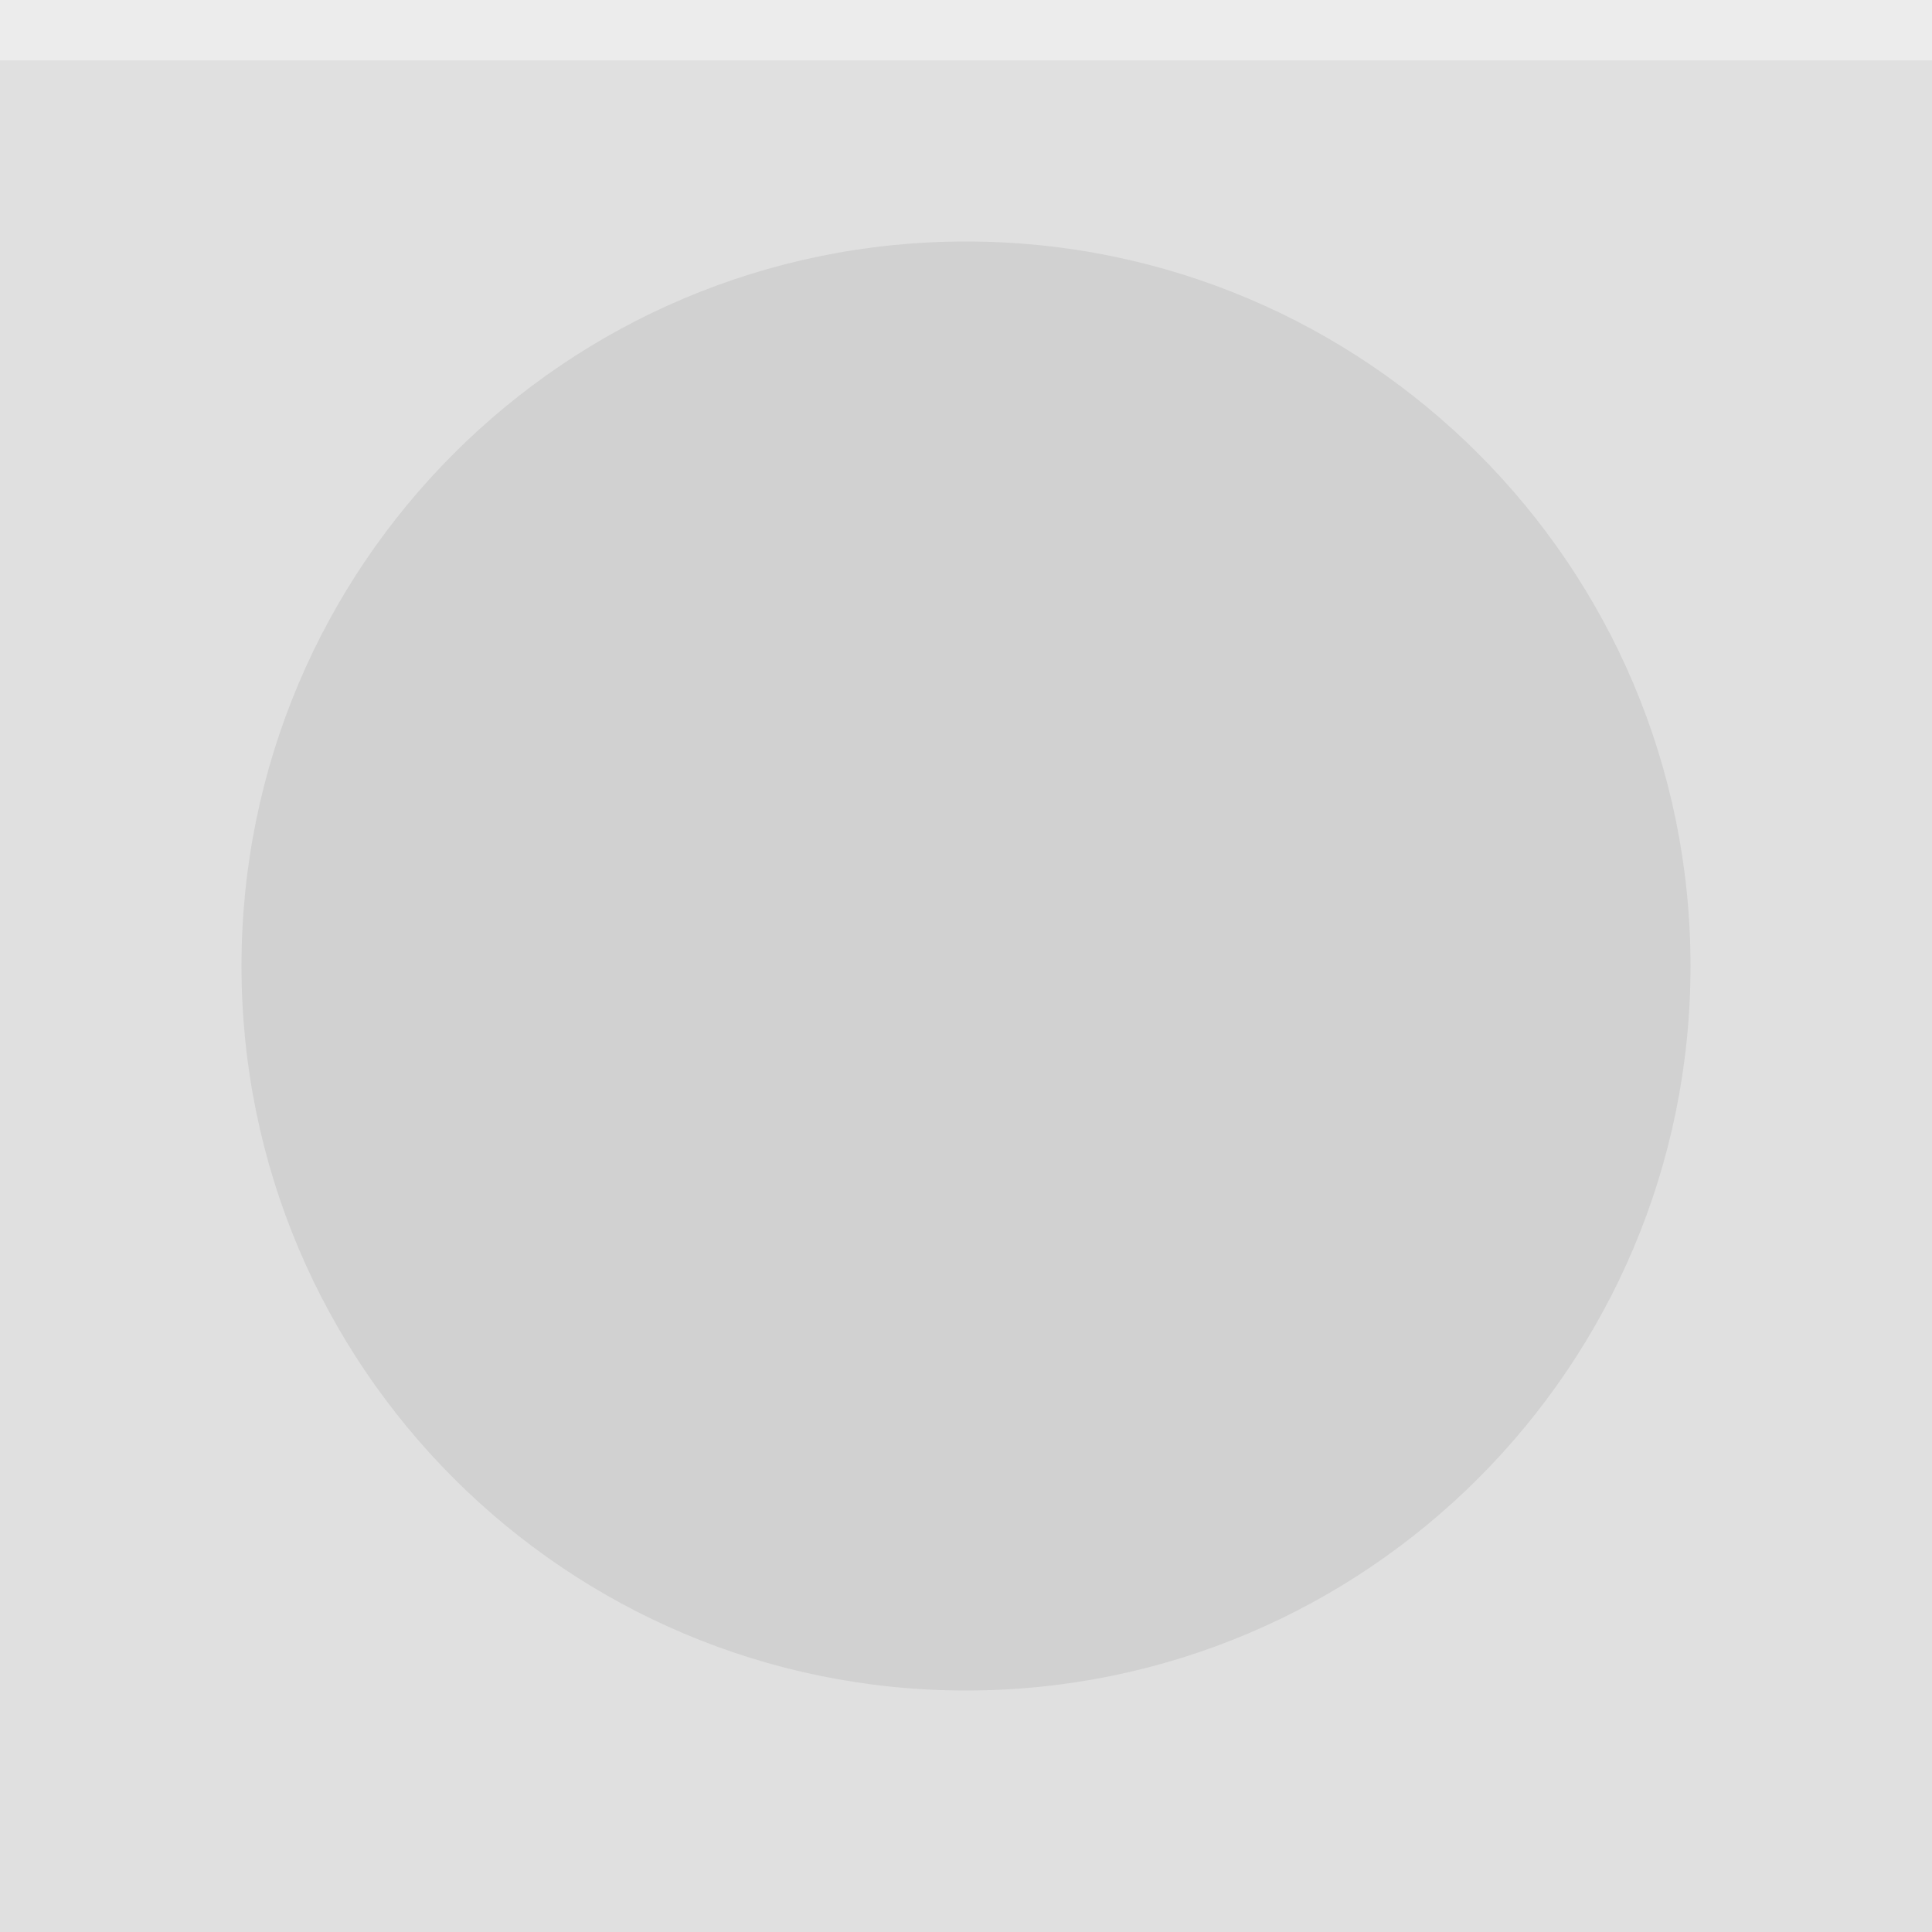
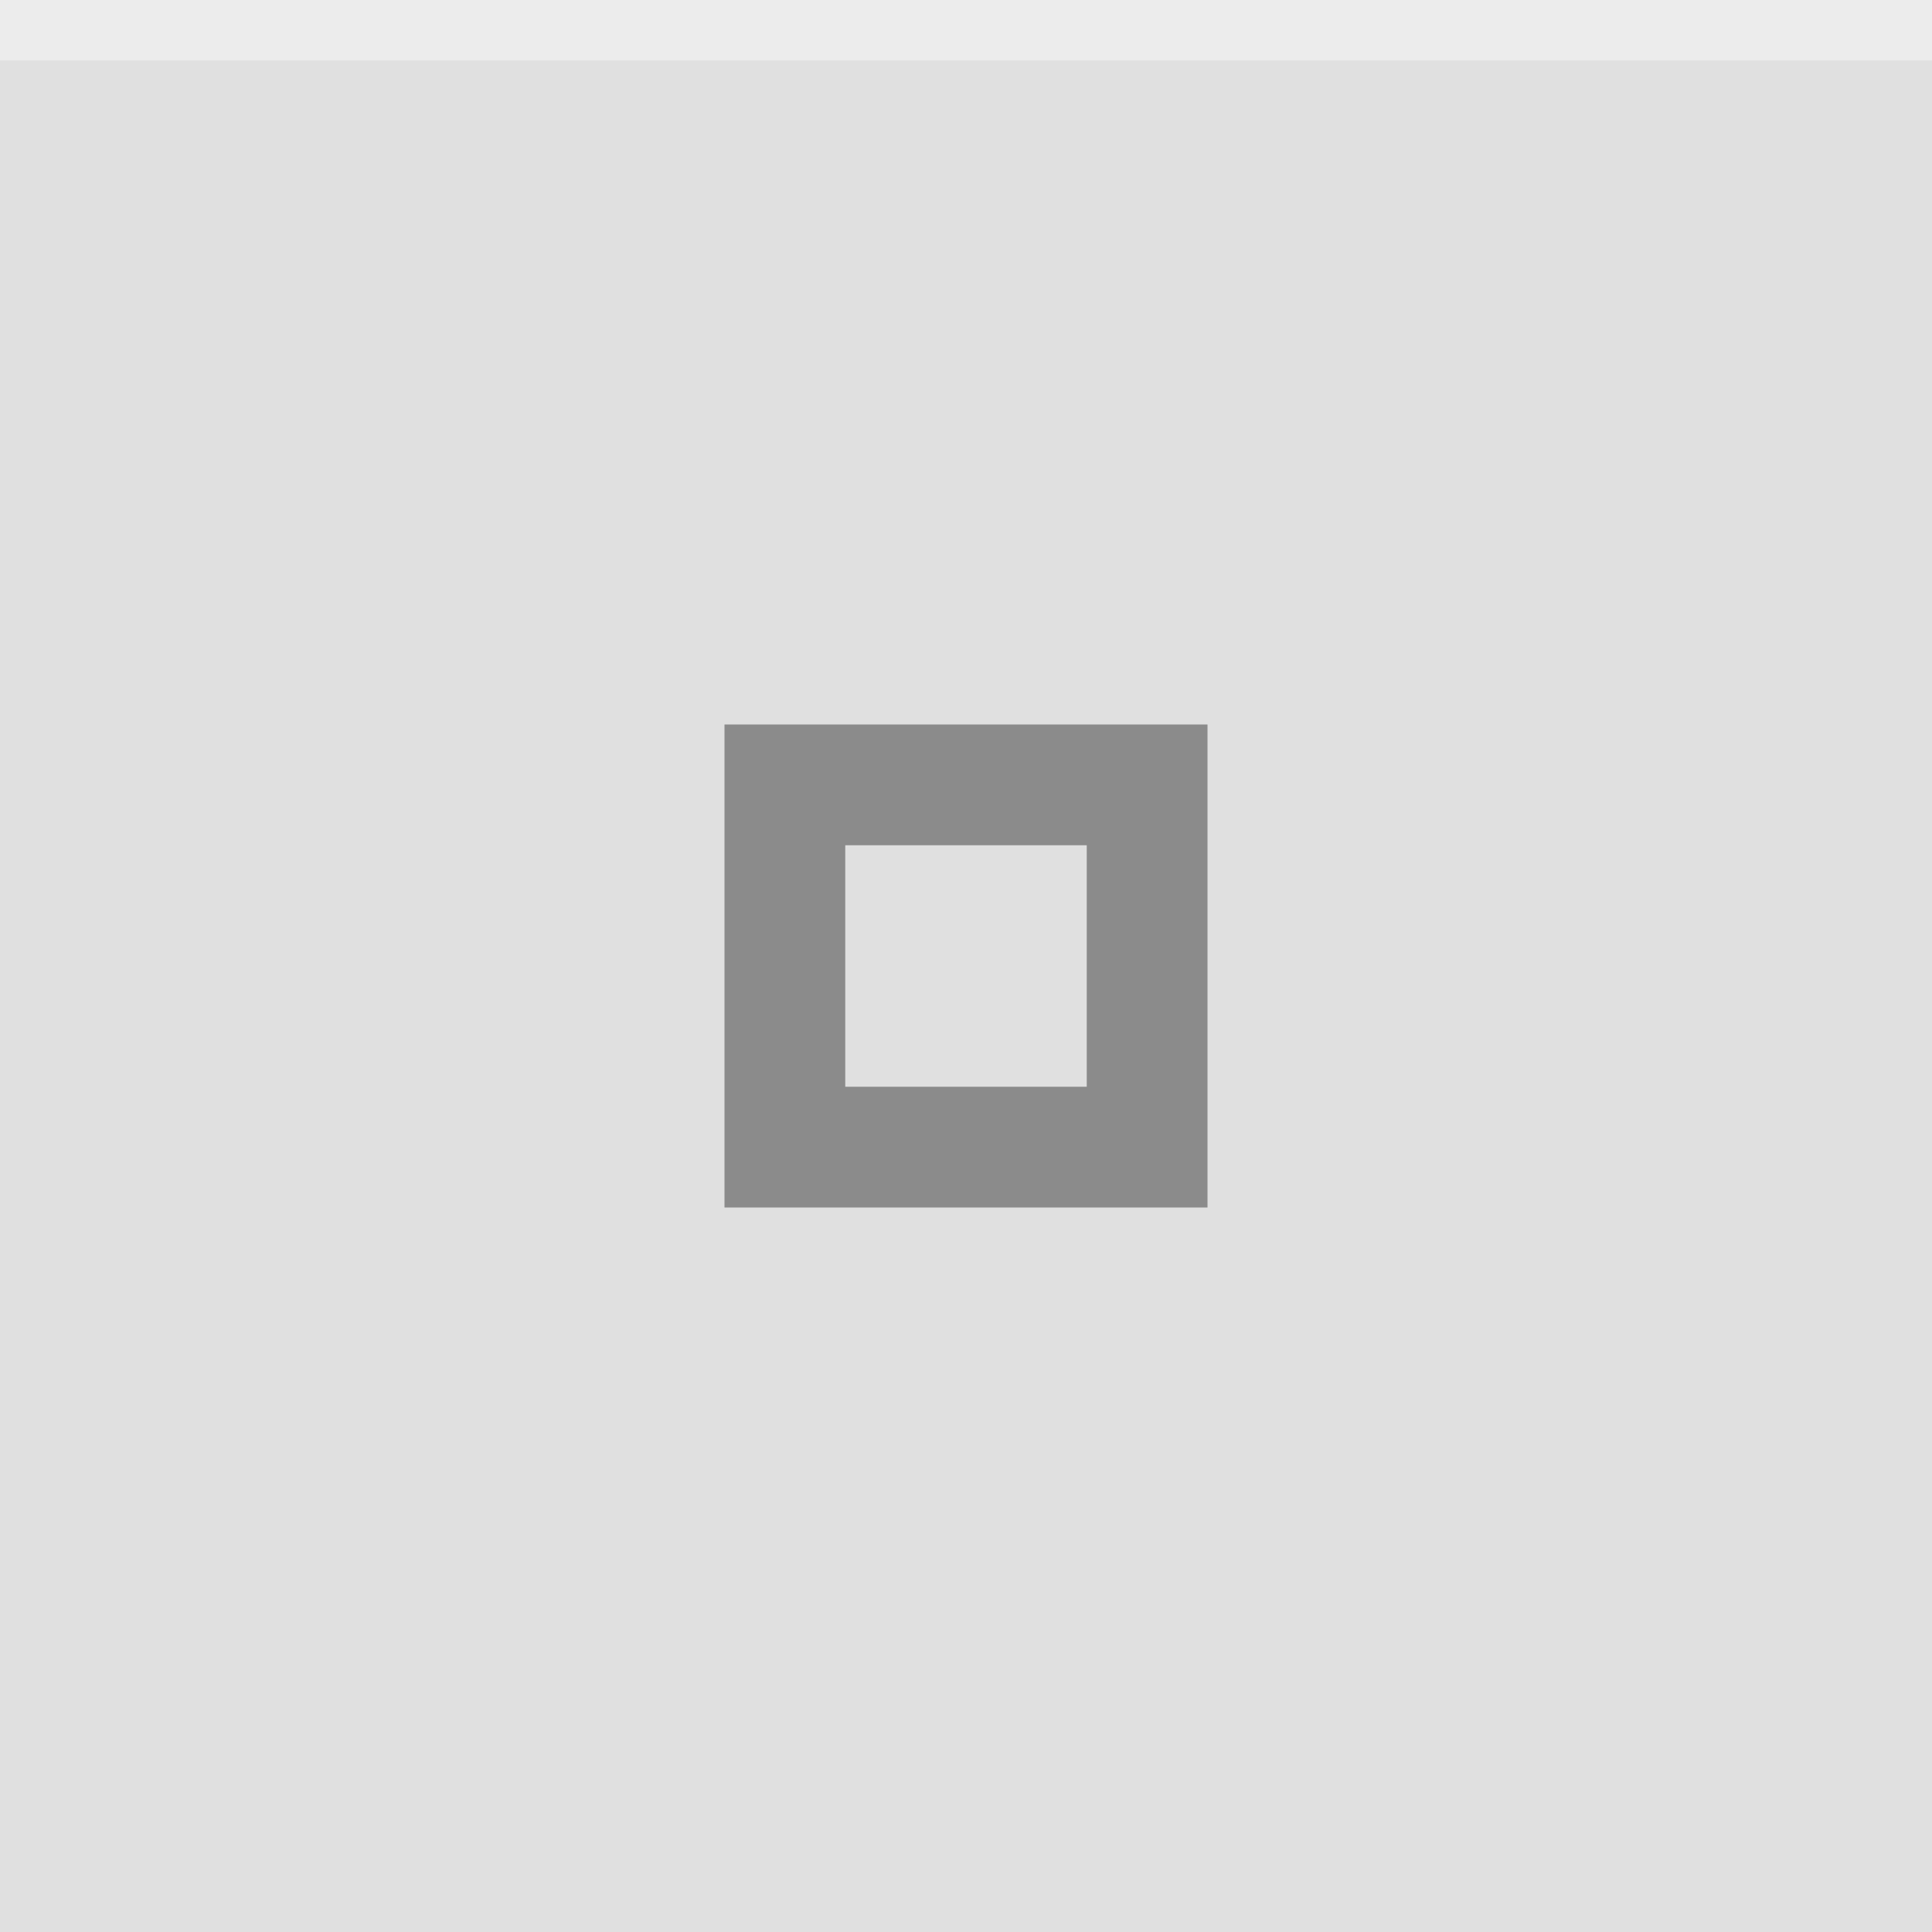
<svg xmlns="http://www.w3.org/2000/svg" width="32" height="32" viewBox="0 0 32 32">
  <rect width="32" height="32" fill="#E0E0E0" />
  <rect width="32" height="1" fill="#FFFFFF" fill-opacity="0.4" />
-   <g fill="#000000" opacity="0.87">
-     <circle cx="16" cy="16" r="12" opacity="0.08" />
+   <g fill="#000000" opacity="0.38">
+     <circle cx="16" cy="16" r="12" opacity="0" />
+     <path d="m12 12v8h8v-8zm2 2h4v4h-4z" />
  </g>
</svg>
